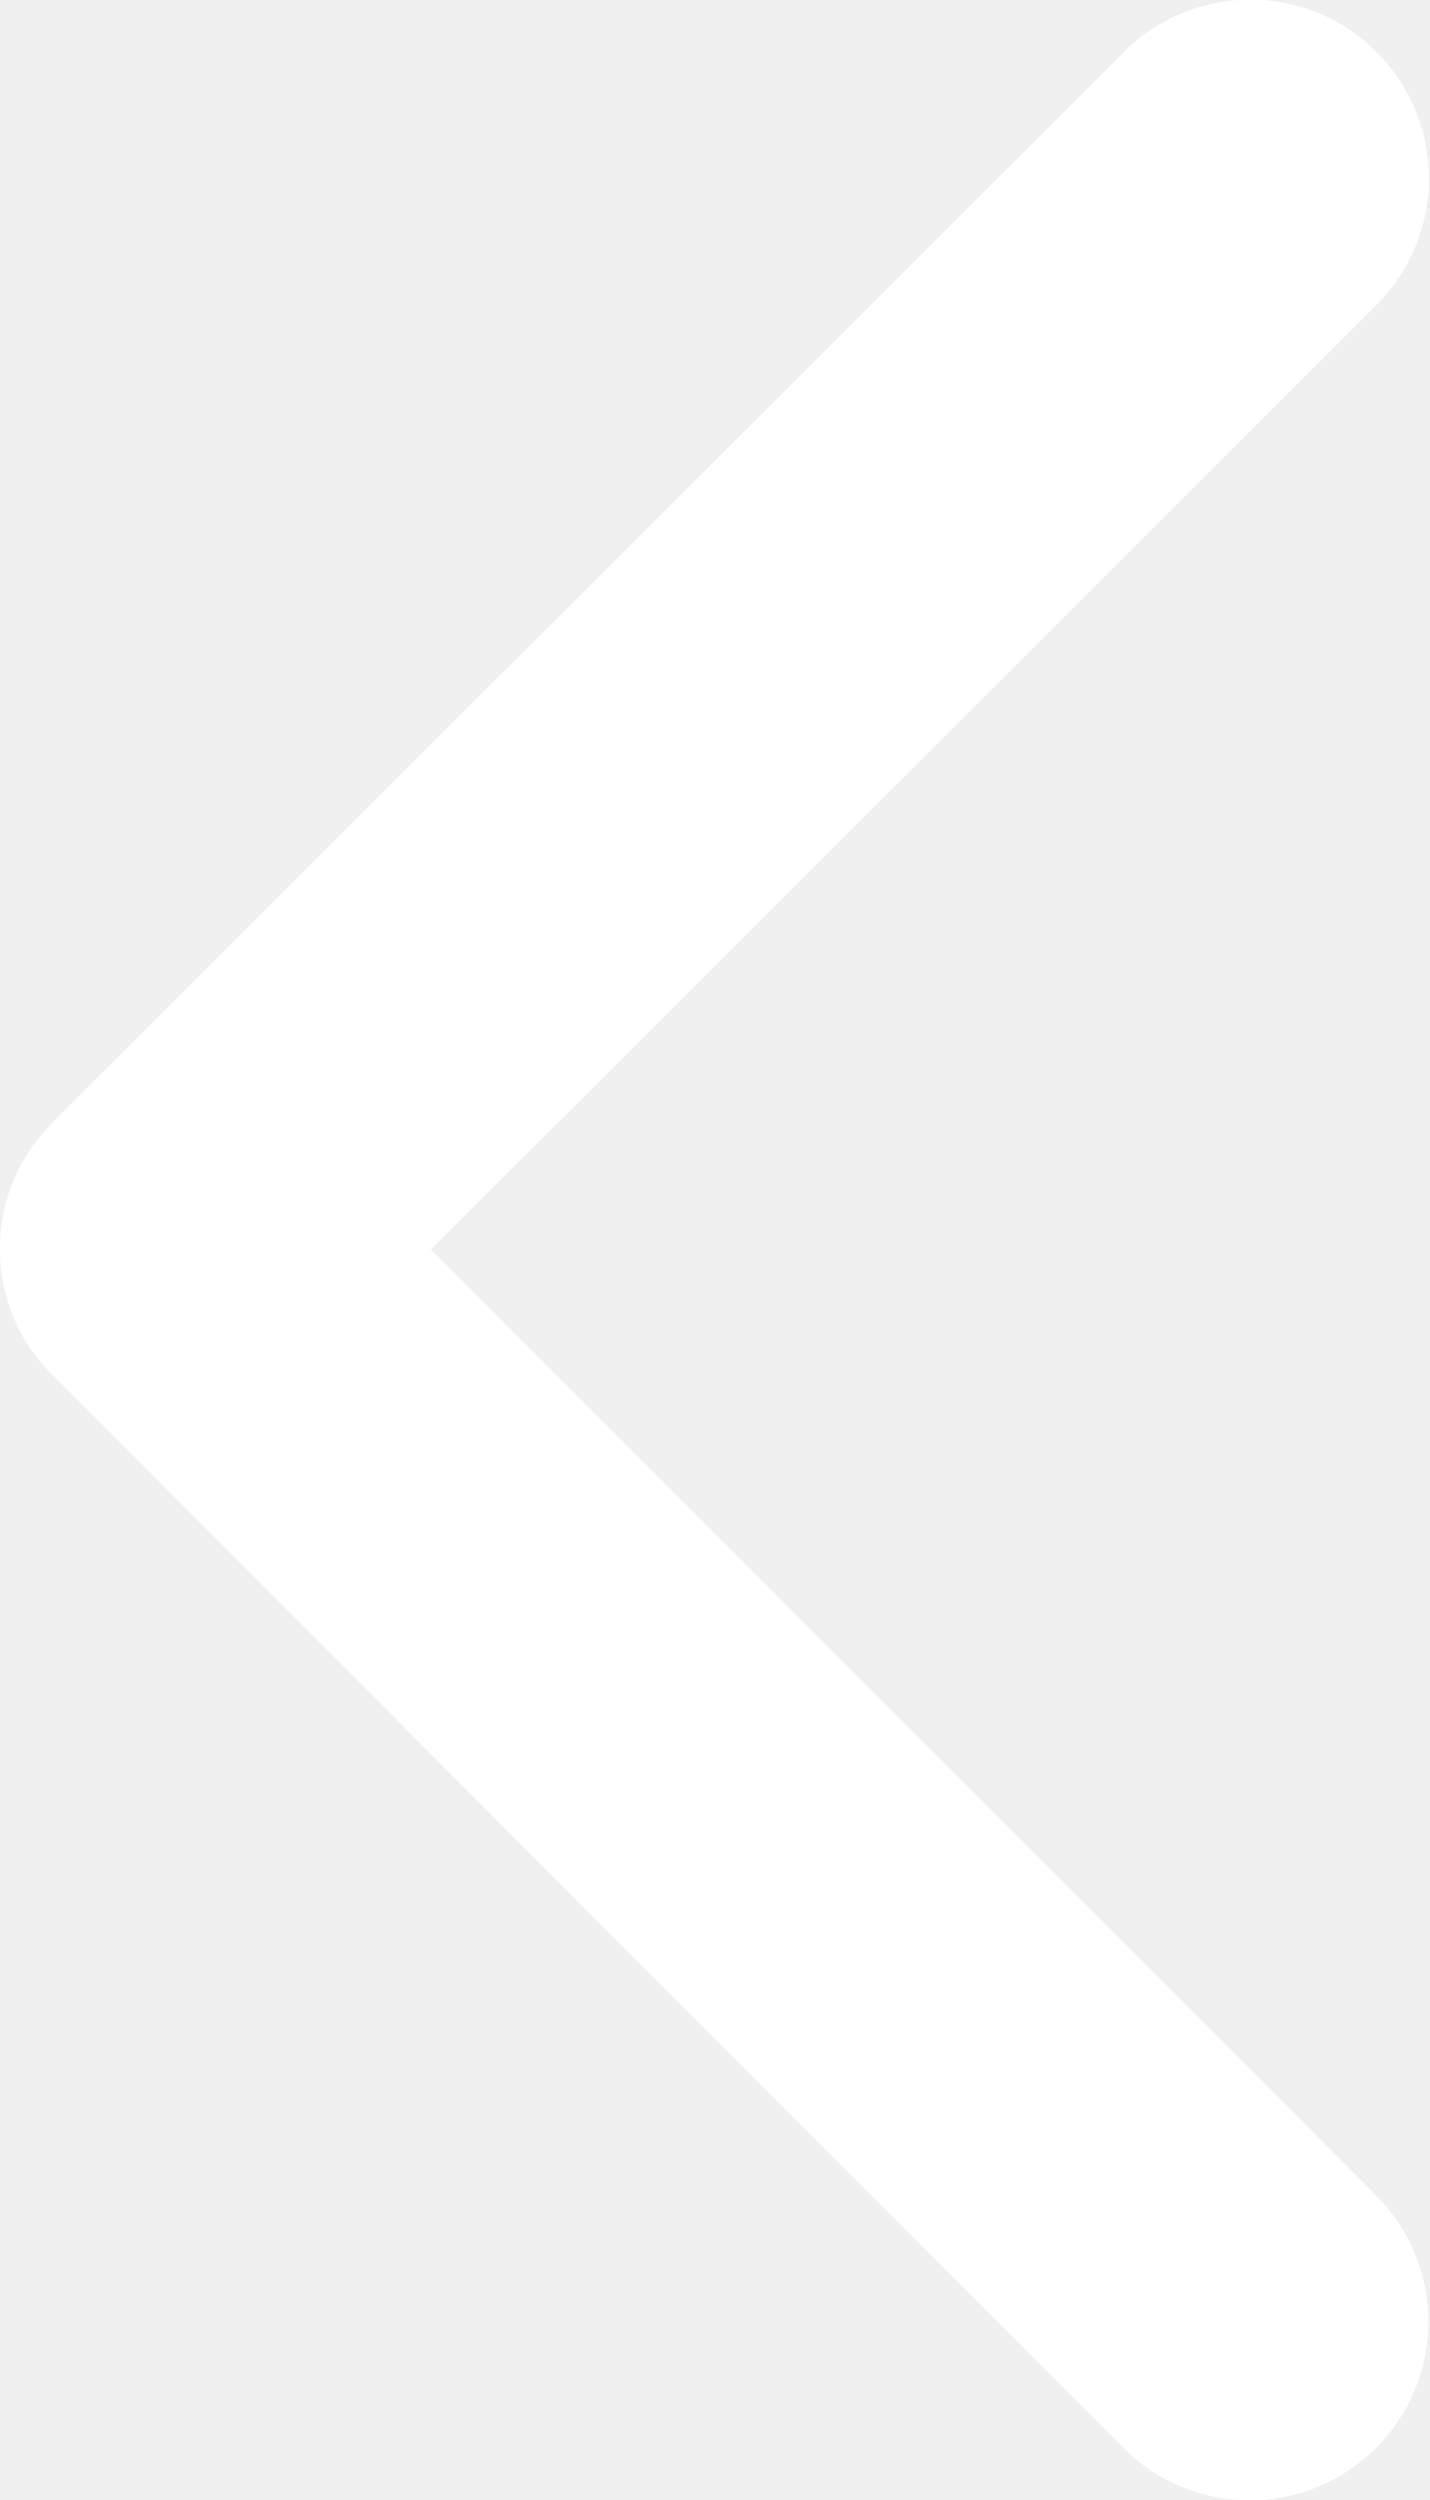
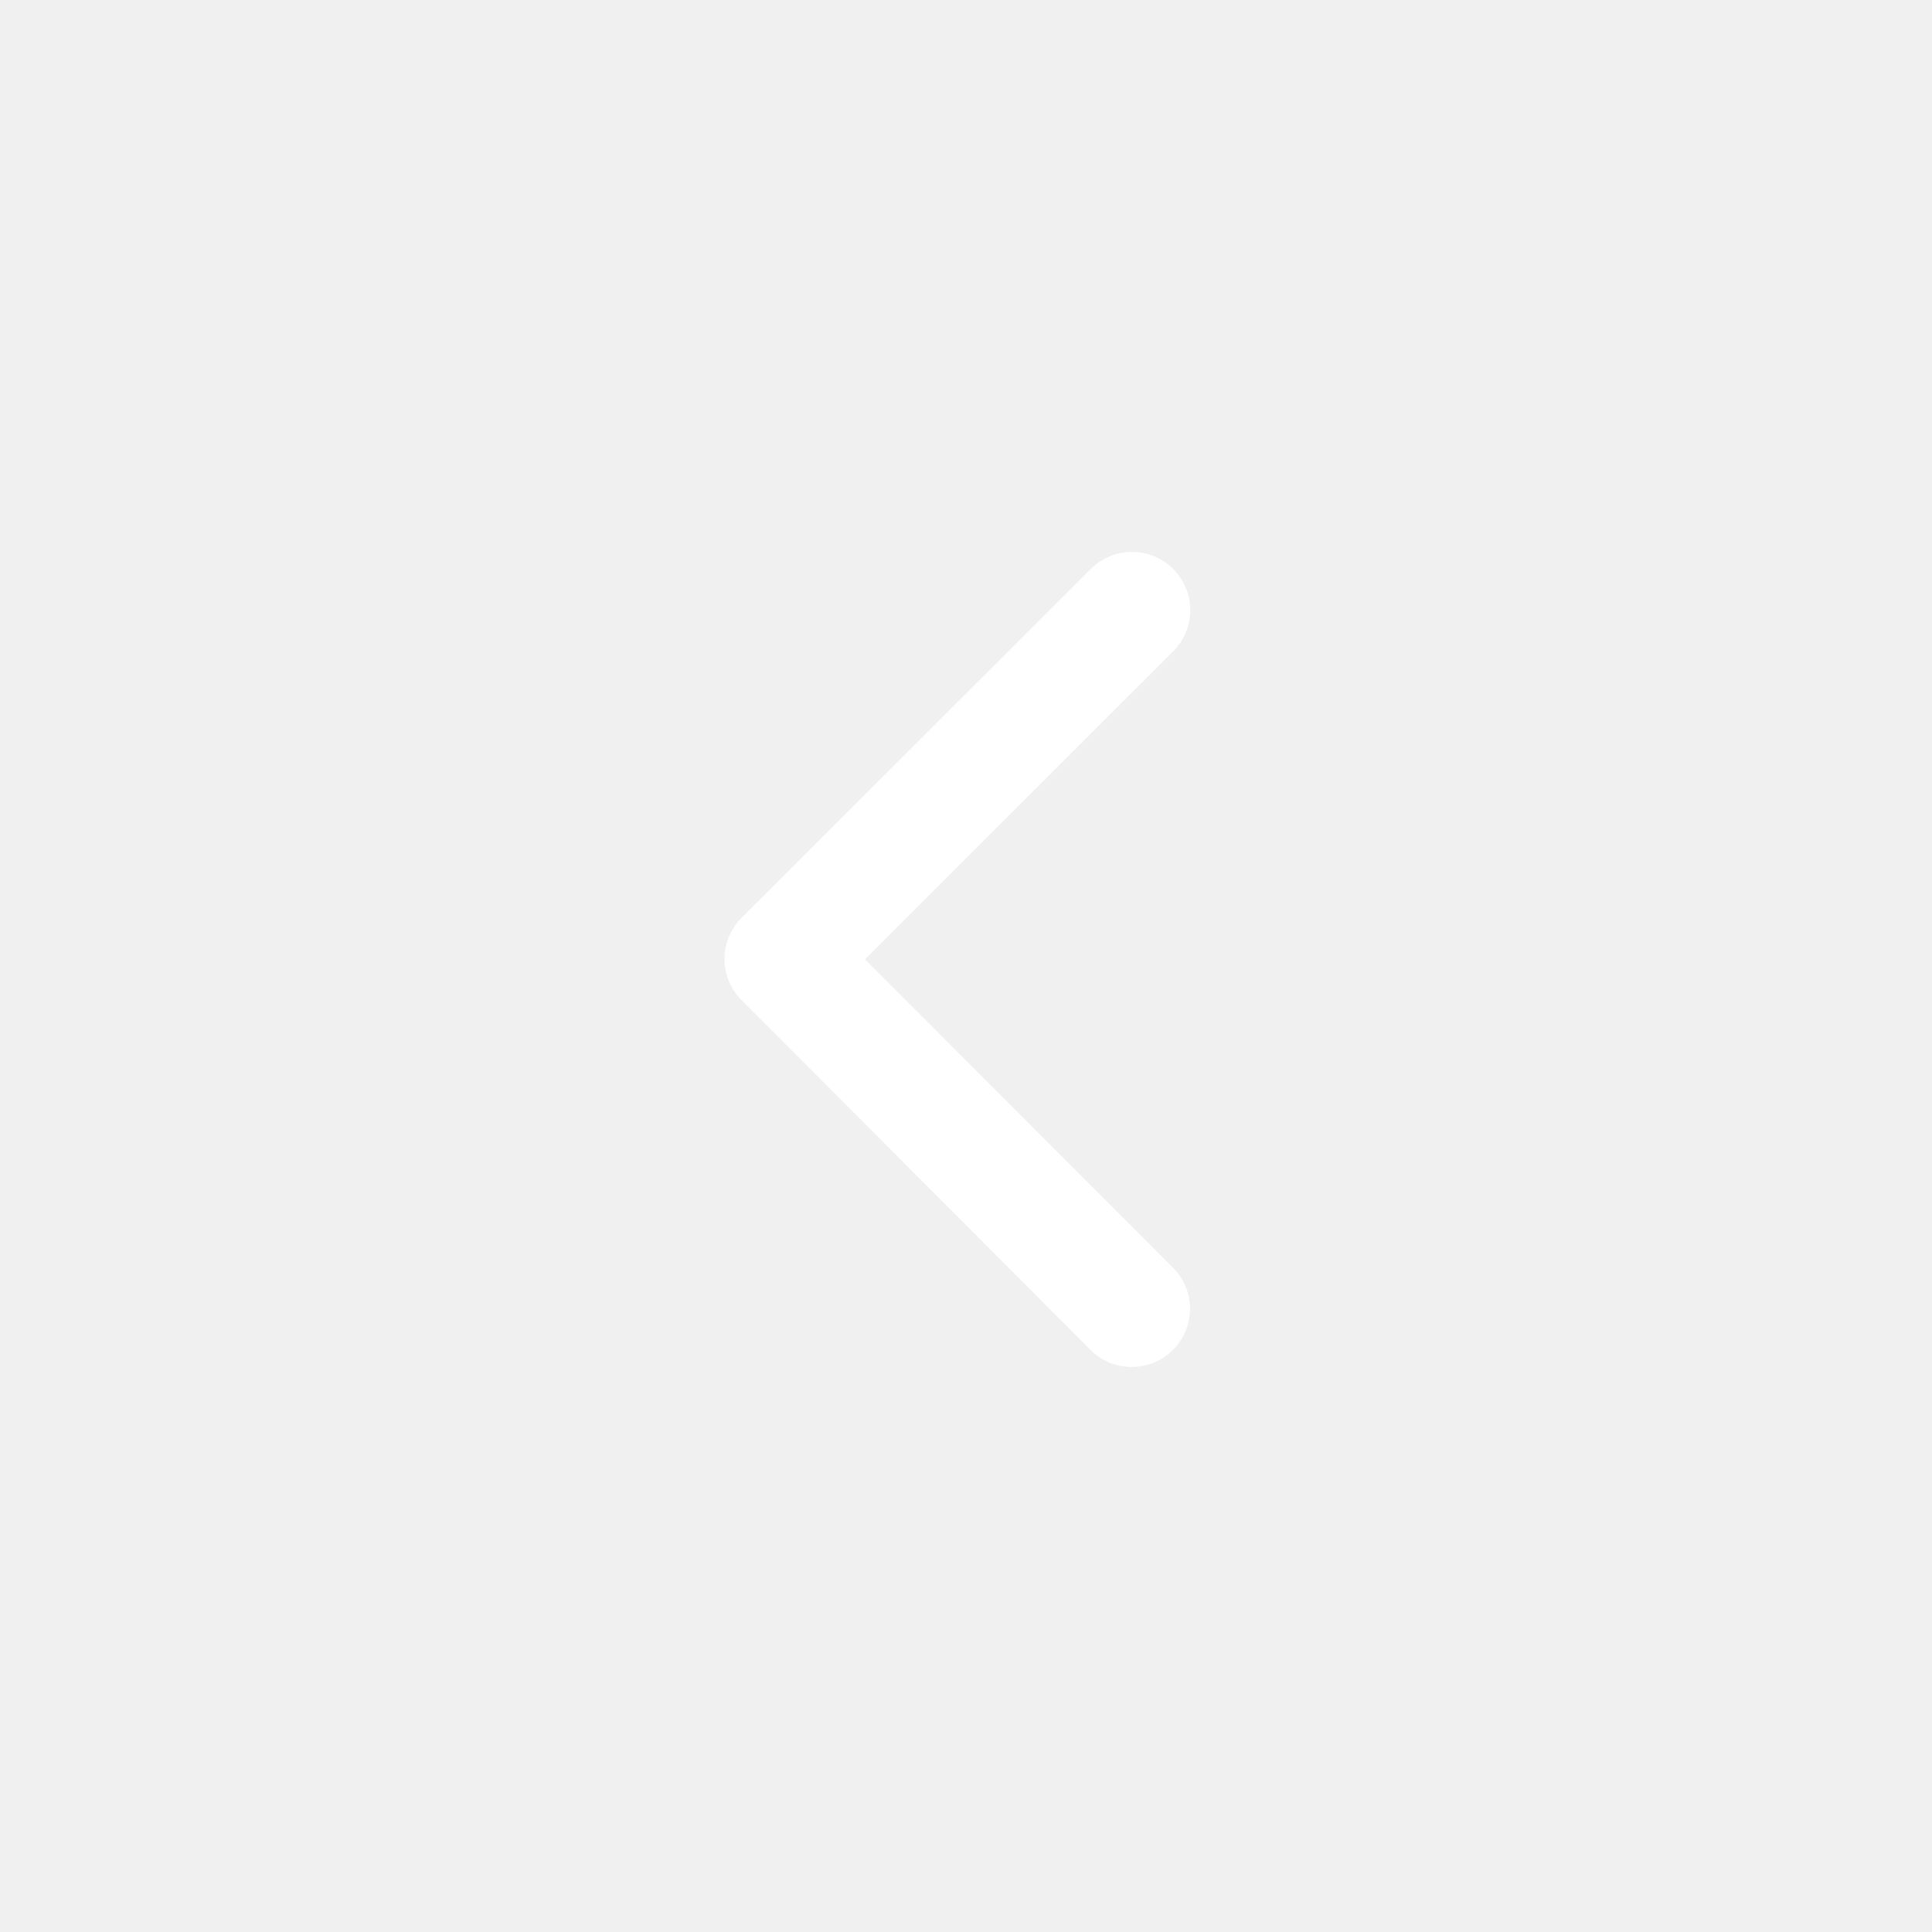
- <svg xmlns="http://www.w3.org/2000/svg" width="16.067" height="28.104" viewBox="0 0 16.067 28.104">
-   <path id="arrow-left" d="M16.094,20.242,26.728,9.617A2.008,2.008,0,1,0,23.883,6.78L11.836,18.819a2,2,0,0,0-.059,2.769l12.1,12.123a2.008,2.008,0,0,0,2.845-2.836Z" transform="translate(-11.251 -6.194)" fill="#fff" />
+ <svg xmlns="http://www.w3.org/2000/svg" width="56" height="56" viewBox="0 0 56 56">
+   <g id="arrow-left" transform="translate(-59 -41)">
+     <rect id="사각형_46" data-name="사각형 46" width="56" height="56" transform="translate(59 41)" fill="none" opacity="0.25" />
+     <path id="Icon_ionic-ios-arrow-back" data-name="Icon ionic-ios-arrow-back" d="M15.321,18l8.937-8.93a1.688,1.688,0,0,0-2.391-2.384L11.742,16.8a1.685,1.685,0,0,0-.049,2.327L21.86,29.32a1.688,1.688,0,0,0,2.391-2.384Z" transform="translate(68.749 50.807)" fill="#fff" />
+   </g>
</svg>
